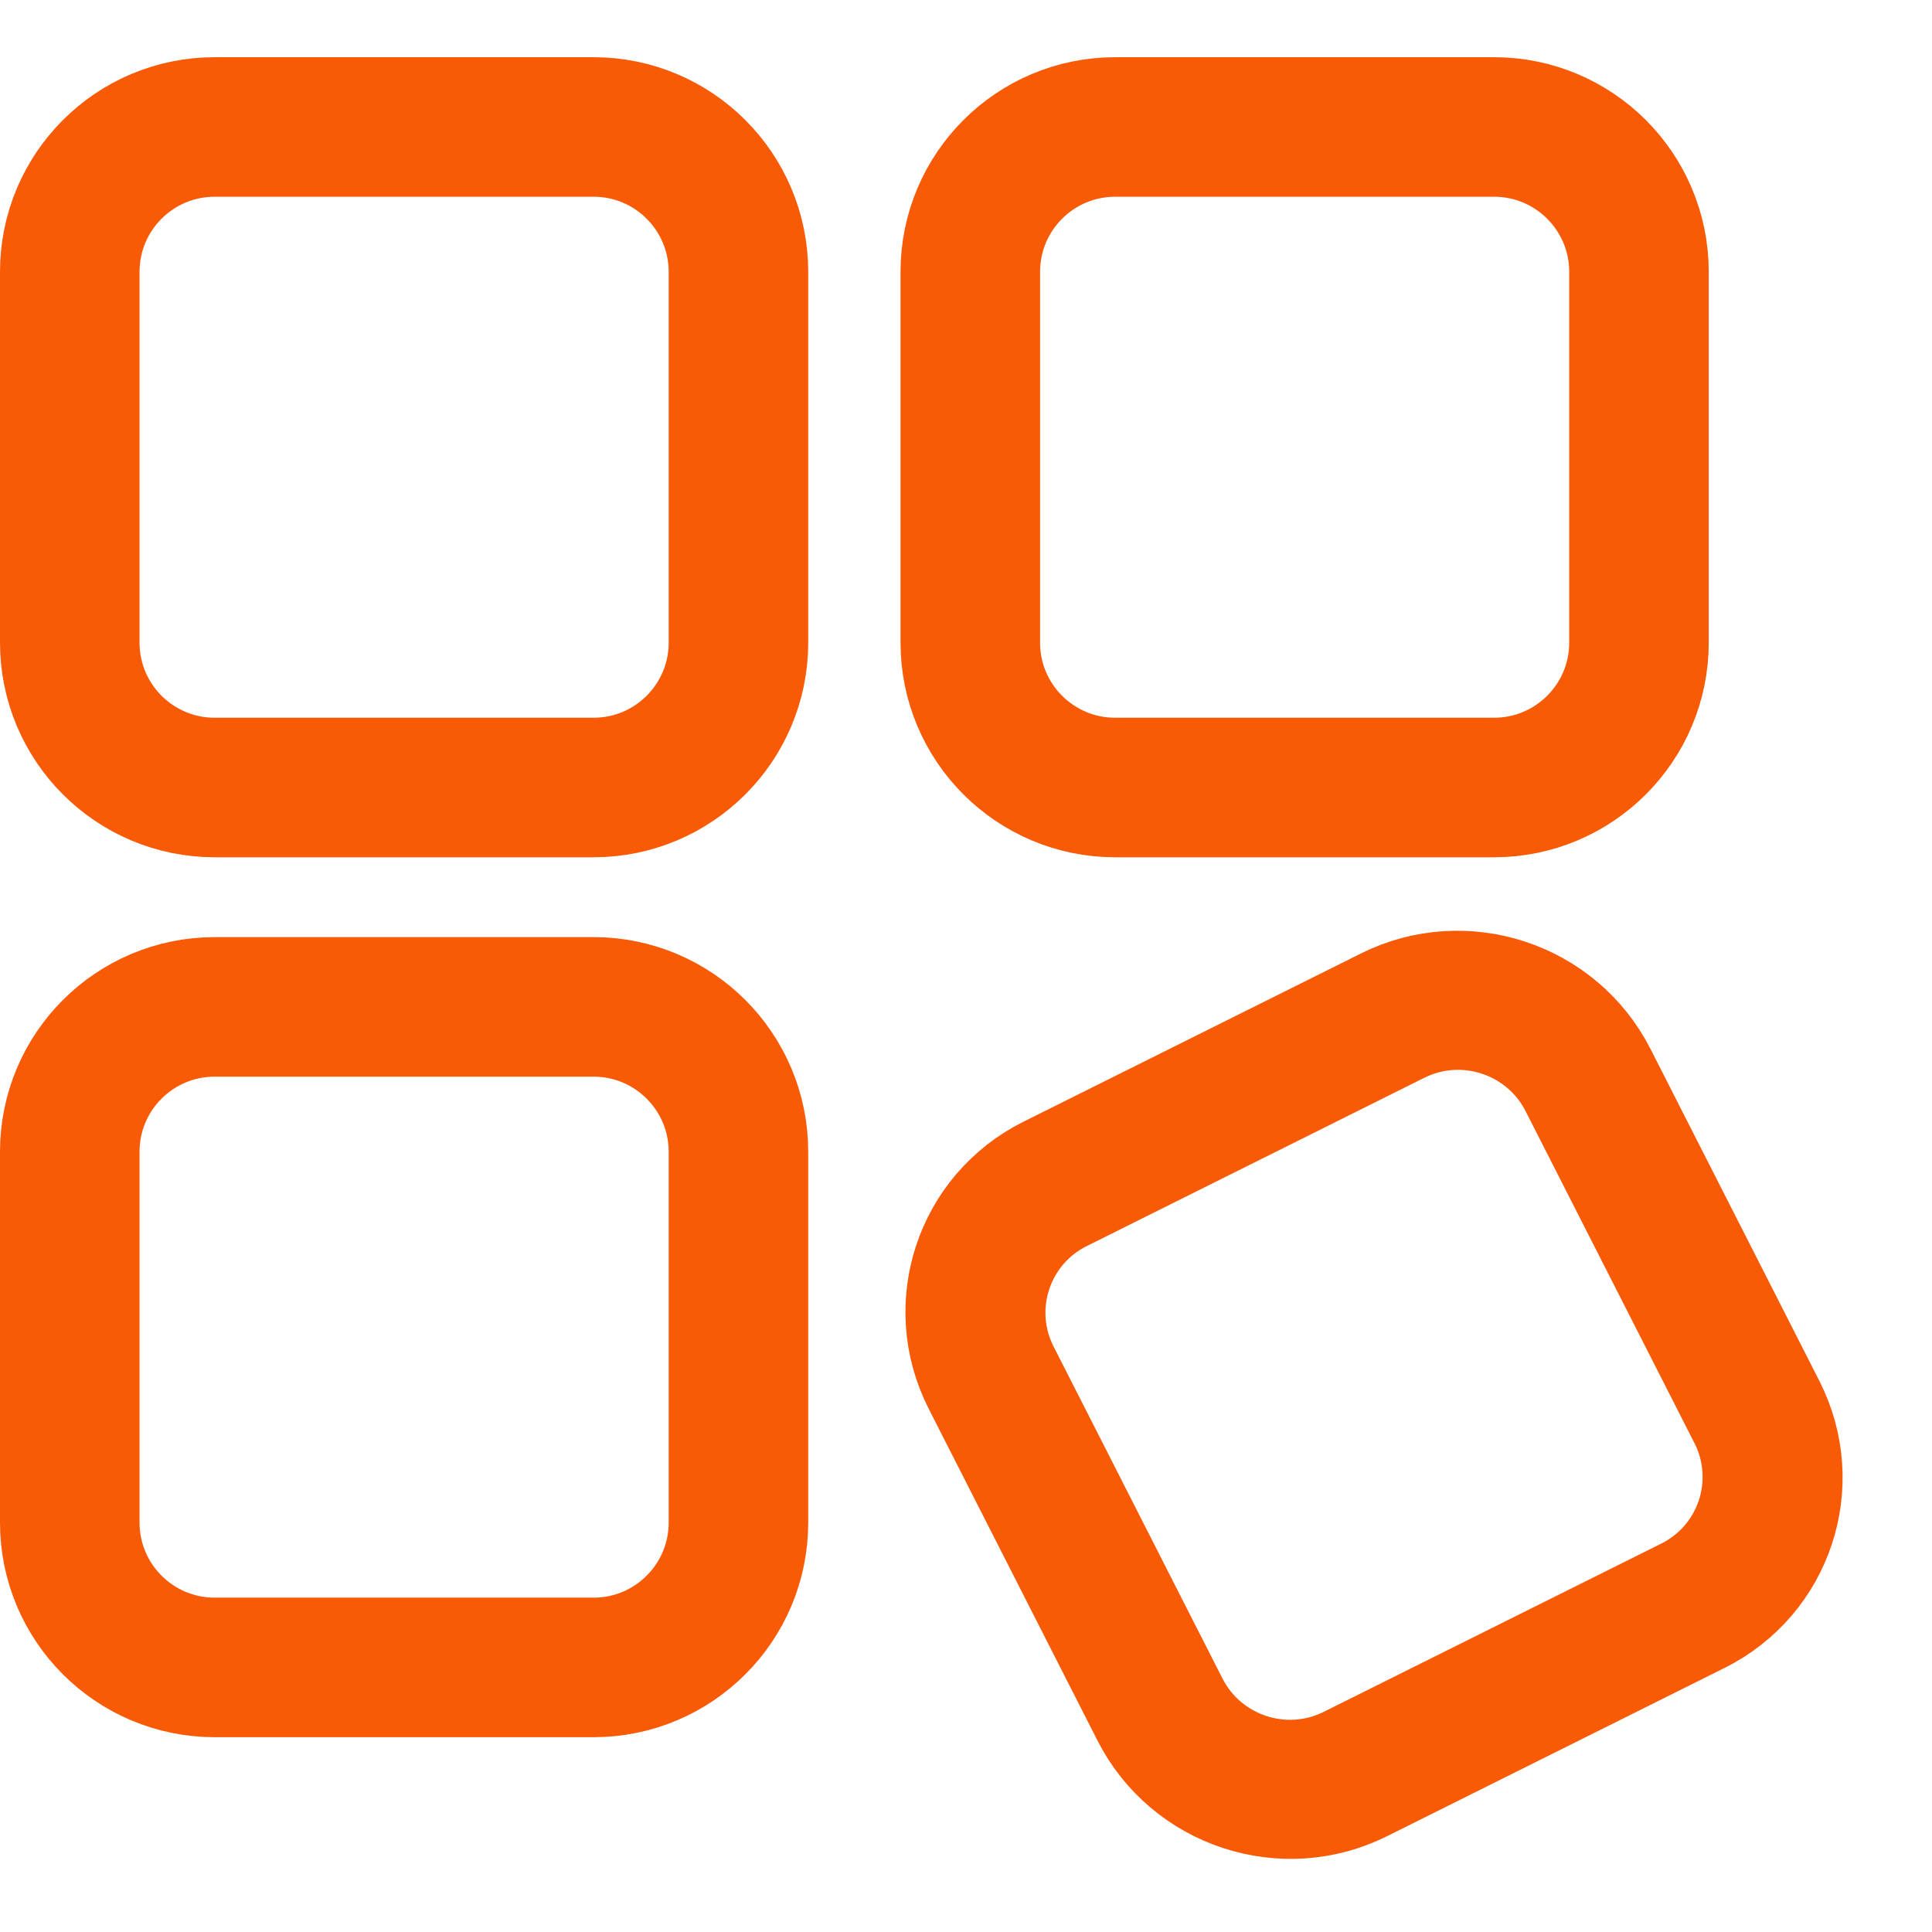
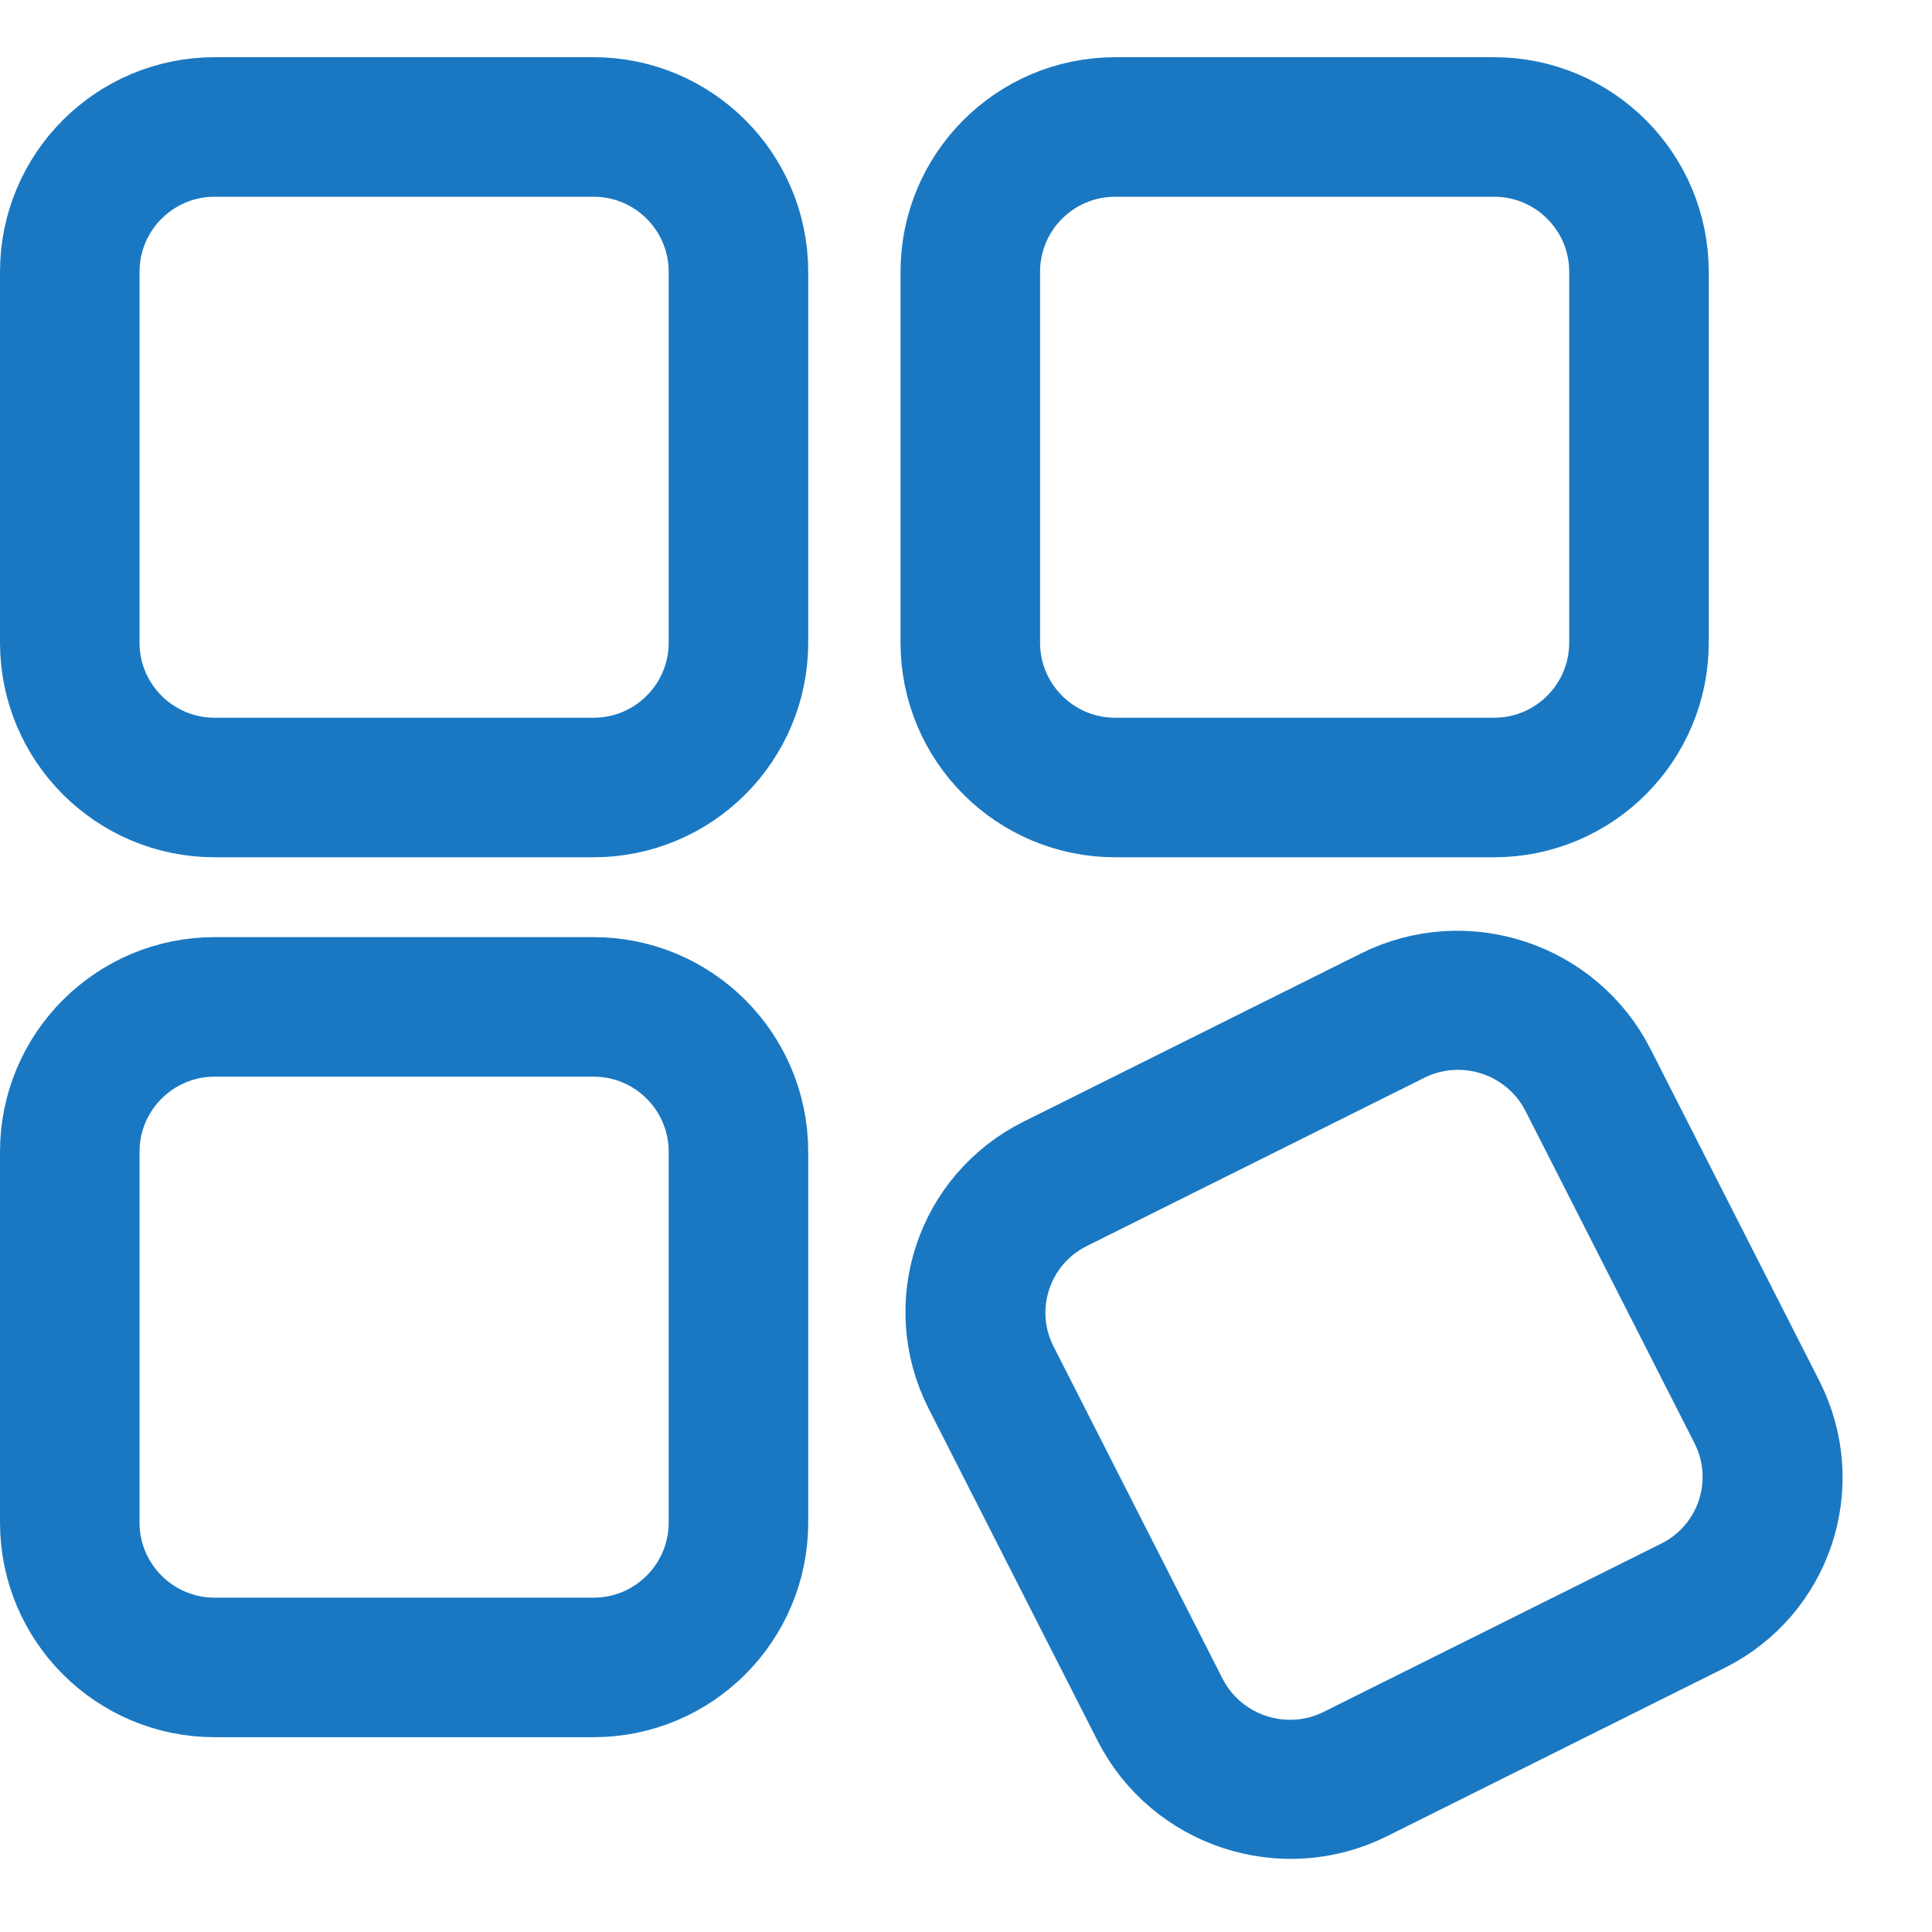
<svg xmlns="http://www.w3.org/2000/svg" width="18" height="18" viewBox="0 0 18 18" fill="none">
-   <rect x="0.65" y="1.183" width="6.23" height="6.154" rx="1.35" stroke="#F95A05" stroke-width="1.3" />
-   <rect x="0.65" y="9.381" width="6.23" height="6.154" rx="1.35" stroke="#F95A05" stroke-width="1.3" />
-   <rect x="-0.287" y="0.869" width="6.169" height="6.214" rx="1.35" transform="matrix(0.453405 0.891305 -0.894965 0.446136 15.0914 8.72791)" stroke="#F95A05" stroke-width="1.3" />
-   <rect x="9.04" y="1.183" width="6.23" height="6.154" rx="1.35" stroke="#F95A05" stroke-width="1.3" />
+   <rect x="0.65" y="1.183" width="6.23" height="6.154" rx="1.35" stroke="#1a78c2" stroke-width="1.3" />
+   <rect x="0.65" y="9.381" width="6.23" height="6.154" rx="1.35" stroke="#1a78c2" stroke-width="1.3" />
+   <rect x="-0.287" y="0.869" width="6.169" height="6.214" rx="1.35" transform="matrix(0.453405 0.891305 -0.894965 0.446136 15.0914 8.72791)" stroke="#1a78c2" stroke-width="1.3" />
+   <rect x="9.04" y="1.183" width="6.23" height="6.154" rx="1.35" stroke="#1a78c2" stroke-width="1.3" />
</svg>
